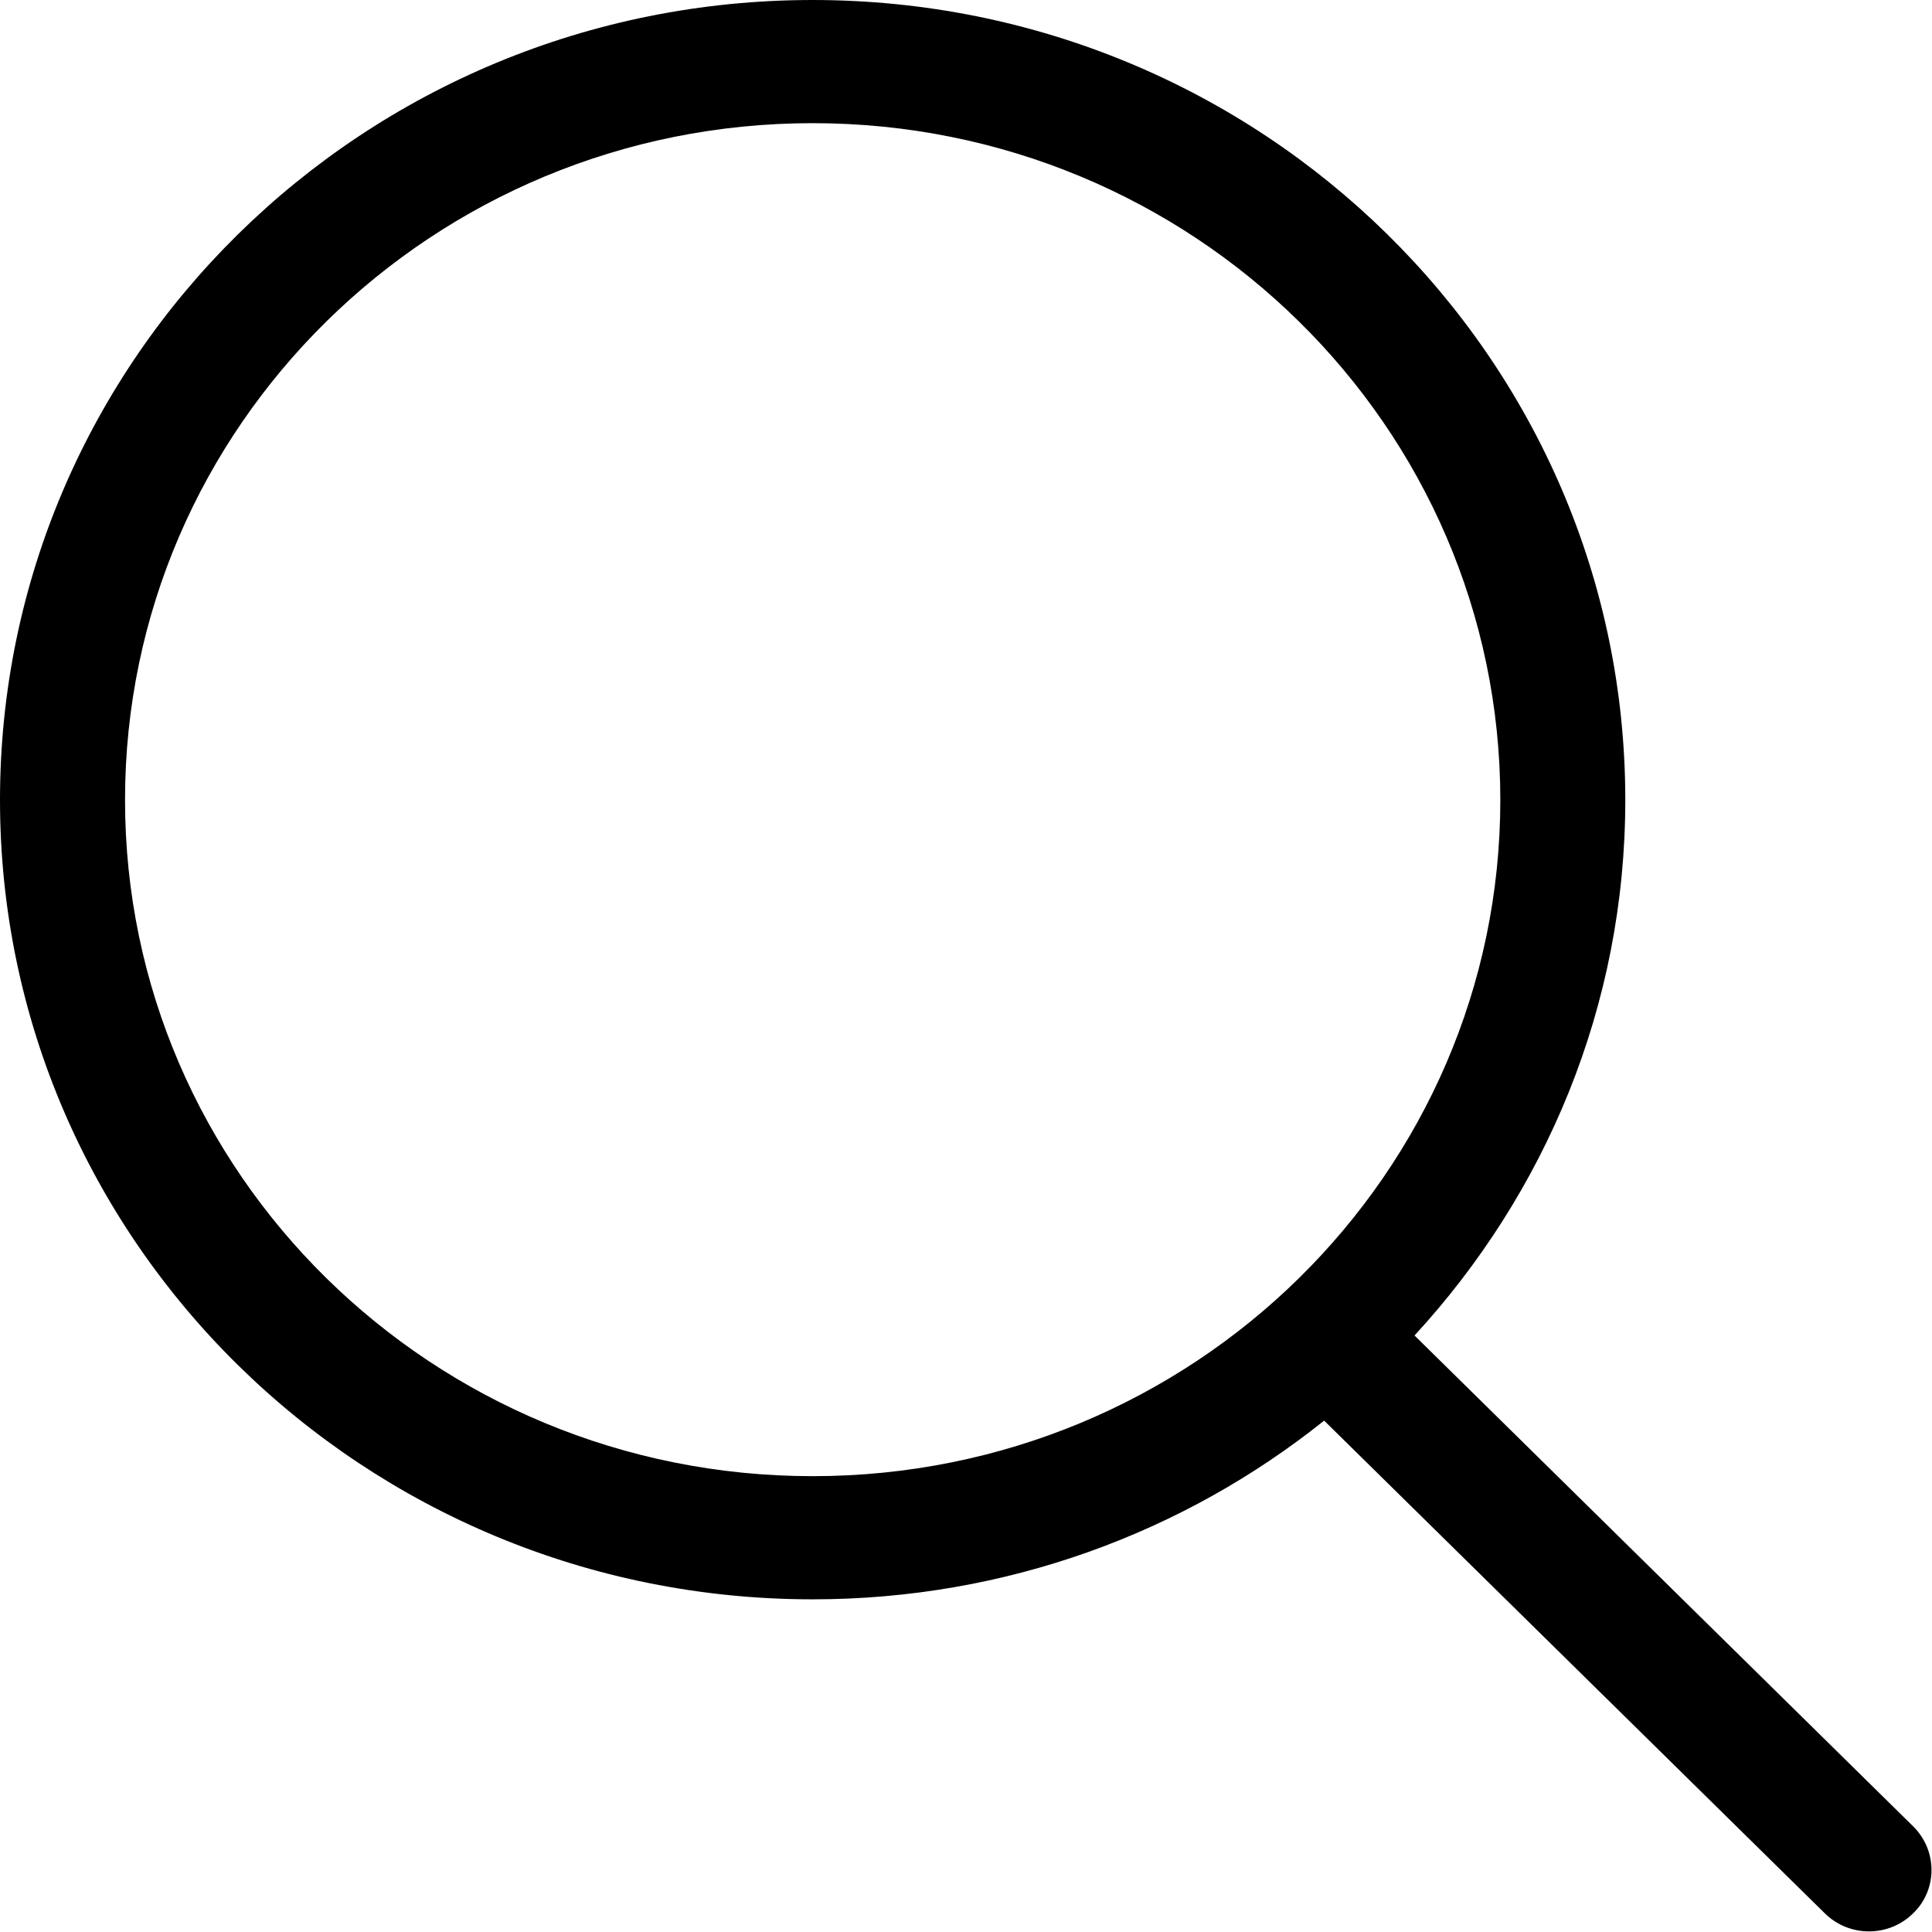
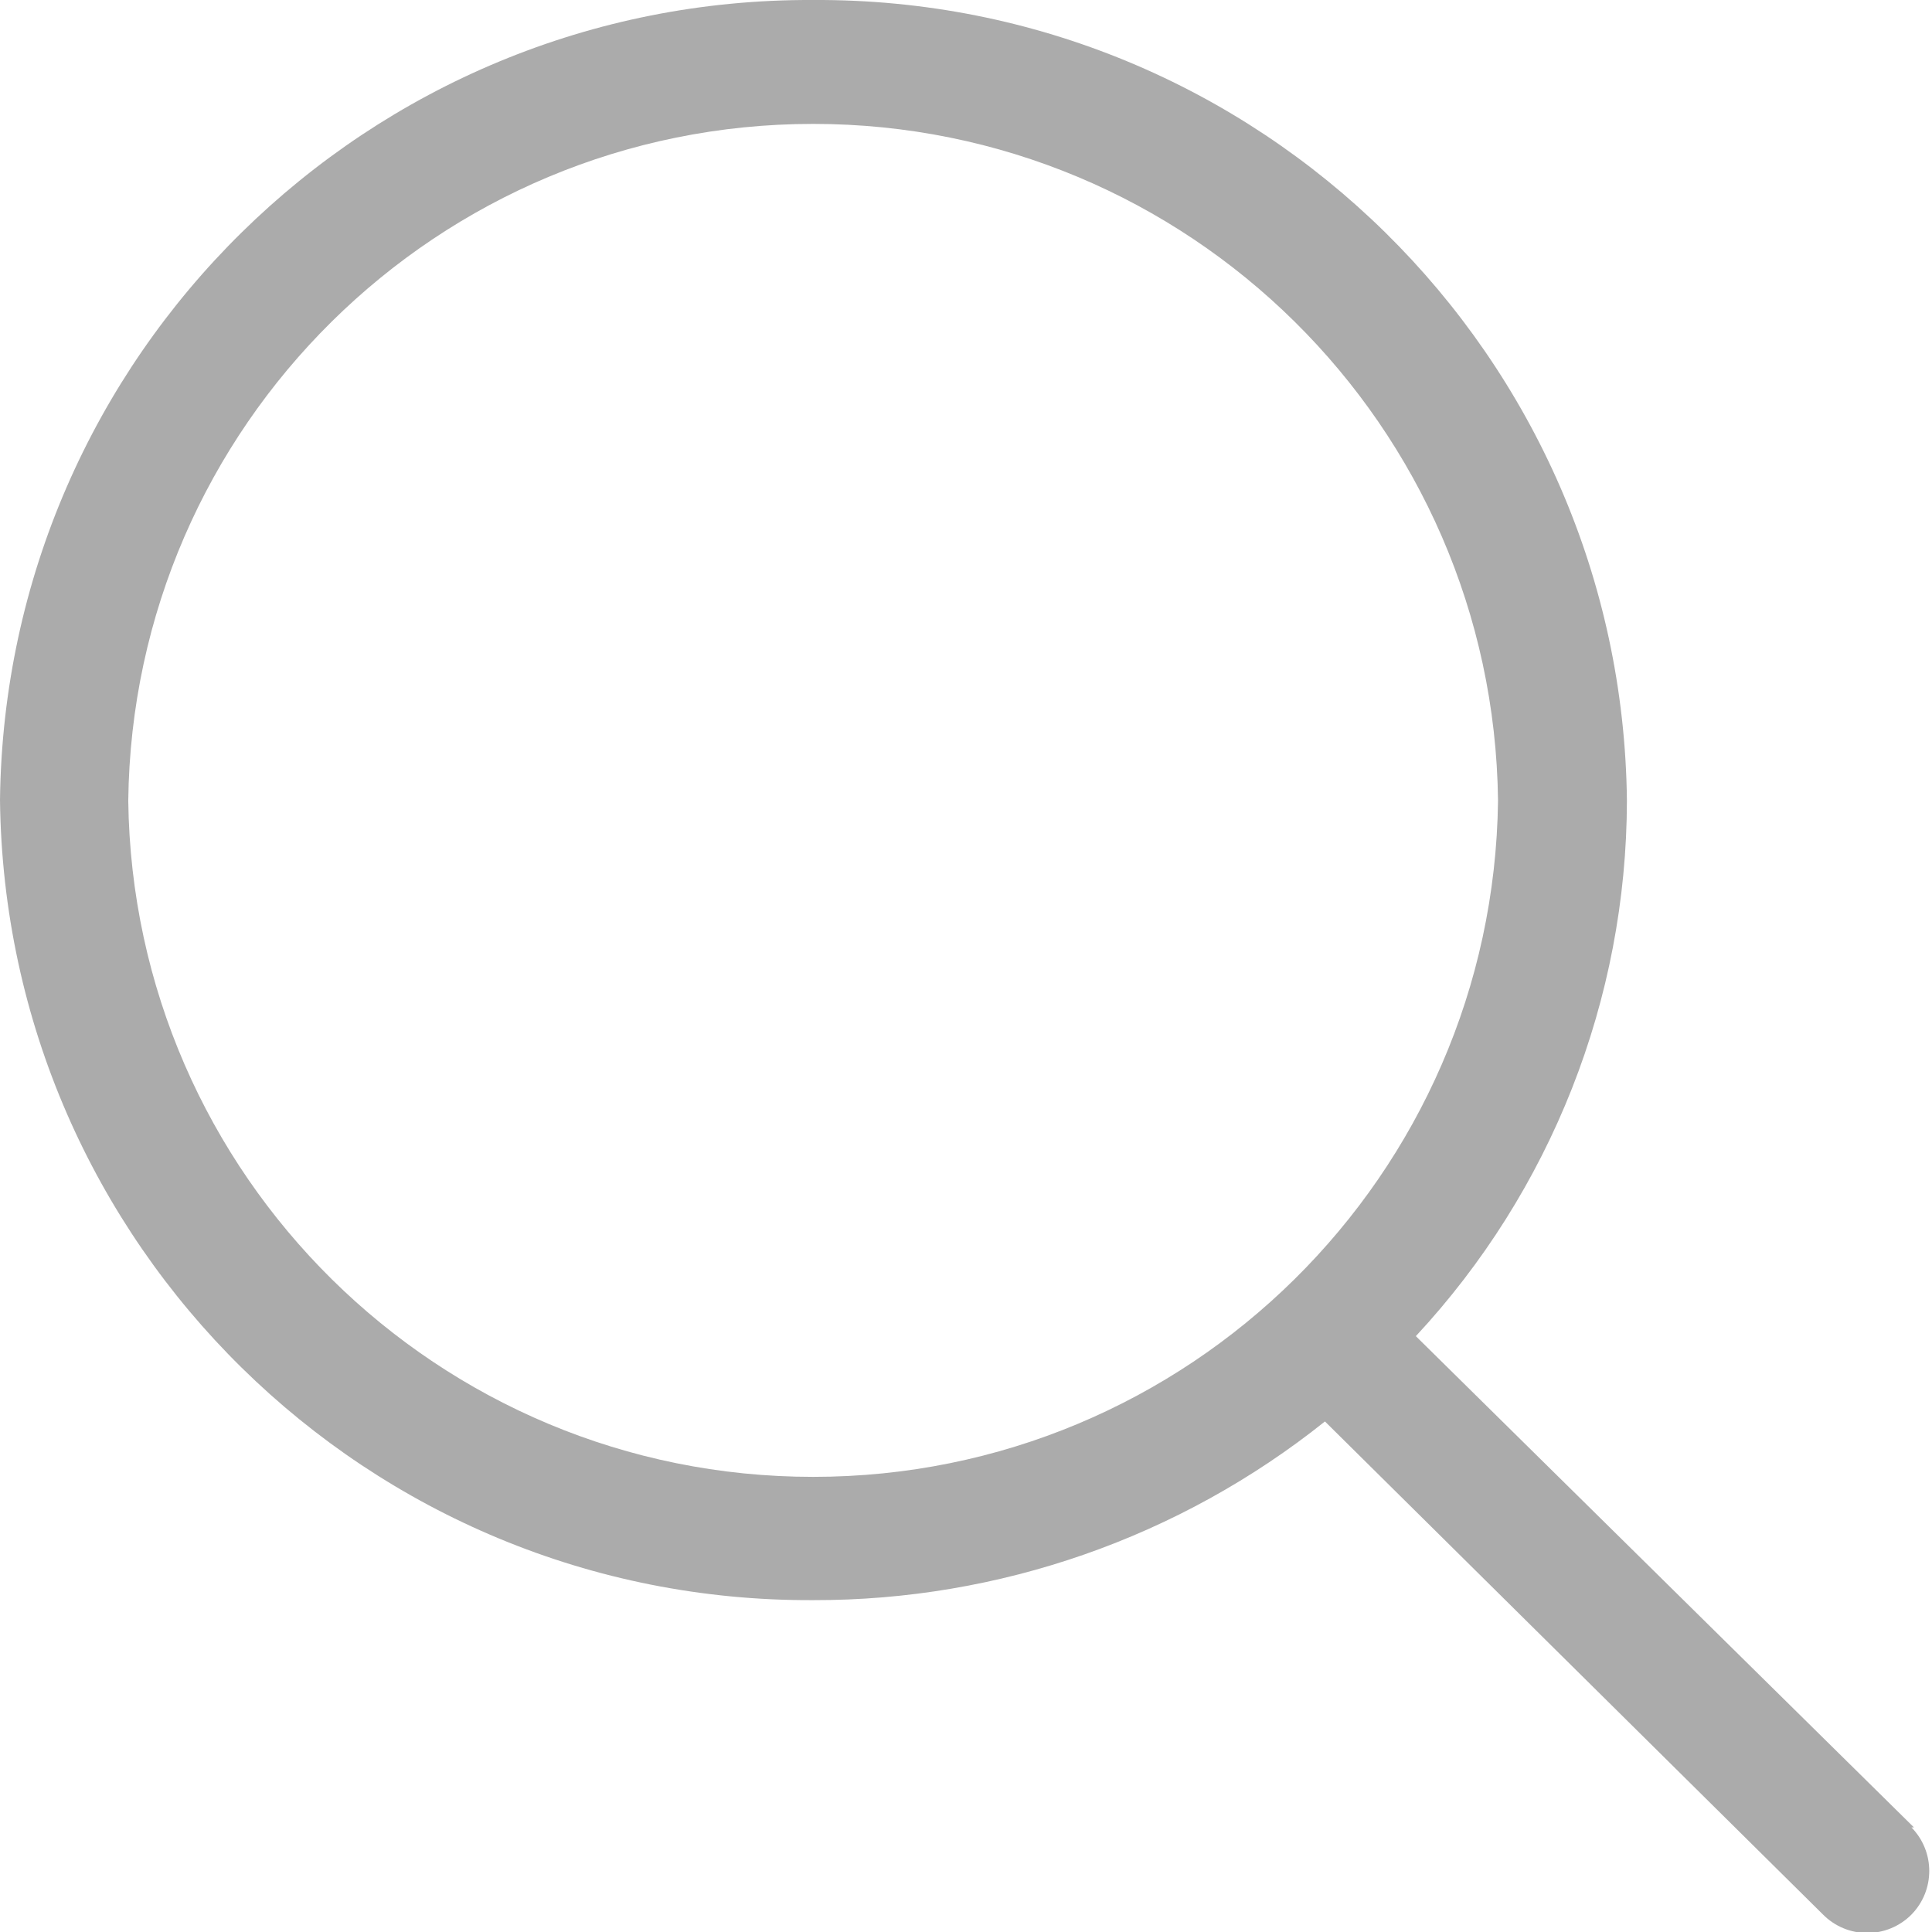
- <svg xmlns="http://www.w3.org/2000/svg" width="32px" height="32px" viewBox="0 0 32 32" version="1.1">
-   <defs />
-   <g id="Page-1" stroke="none" stroke-width="1" fill="none" fill-rule="evenodd">
-     <g id="Icon-Set" transform="translate(-256, -1139)" fill="#000000">
-       <path d="M269.46,1163.45 C263.17,1163.45 258.071,1158.44 258.071,1152.25 C258.071,1146.06 263.17,1141.04 269.46,1141.04 C275.75,1141.04 280.85,1146.06 280.85,1152.25 C280.85,1158.44 275.75,1163.45 269.46,1163.45 L269.46,1163.45 Z M287.688,1169.25 L279.429,1161.12 C281.591,1158.77 282.92,1155.67 282.92,1152.25 C282.92,1144.93 276.894,1139 269.46,1139 C262.026,1139 256,1144.93 256,1152.25 C256,1159.56 262.026,1165.49 269.46,1165.49 C272.672,1165.49 275.618,1164.38 277.932,1162.53 L286.224,1170.69 C286.629,1171.09 287.284,1171.09 287.688,1170.69 C288.093,1170.3 288.093,1169.65 287.688,1169.25 L287.688,1169.25 Z" id="search" />
+ <svg xmlns="http://www.w3.org/2000/svg" id="Calque_1" data-name="Calque 1" viewBox="0 0 31.03 31.03">
+   <defs>
+     <style>.cls-1{fill:#ababab;}</style>
+   </defs>
+   <g id="Page-1">
+     <g id="Icon-Set">
+       <path id="search" class="cls-1" d="M13.54,24.2a11,11,0,0,1-11-10.86,11,11,0,0,1,11-10.87,11,11,0,0,1,11,10.87,11,11,0,0,1-11,10.86Zm17.68,5.63-8-7.89a12.66,12.66,0,0,0,3.39-8.6A13,13,0,0,0,13.54.48,13,13,0,0,0,.48,13.33,13,13,0,0,0,13.54,26.18a13.12,13.12,0,0,0,8.22-2.87l8,7.92a1,1,0,0,0,1.42,0,1,1,0,0,0,0-1.4Z" transform="translate(-0.48 -0.48)" />
    </g>
  </g>
</svg>
